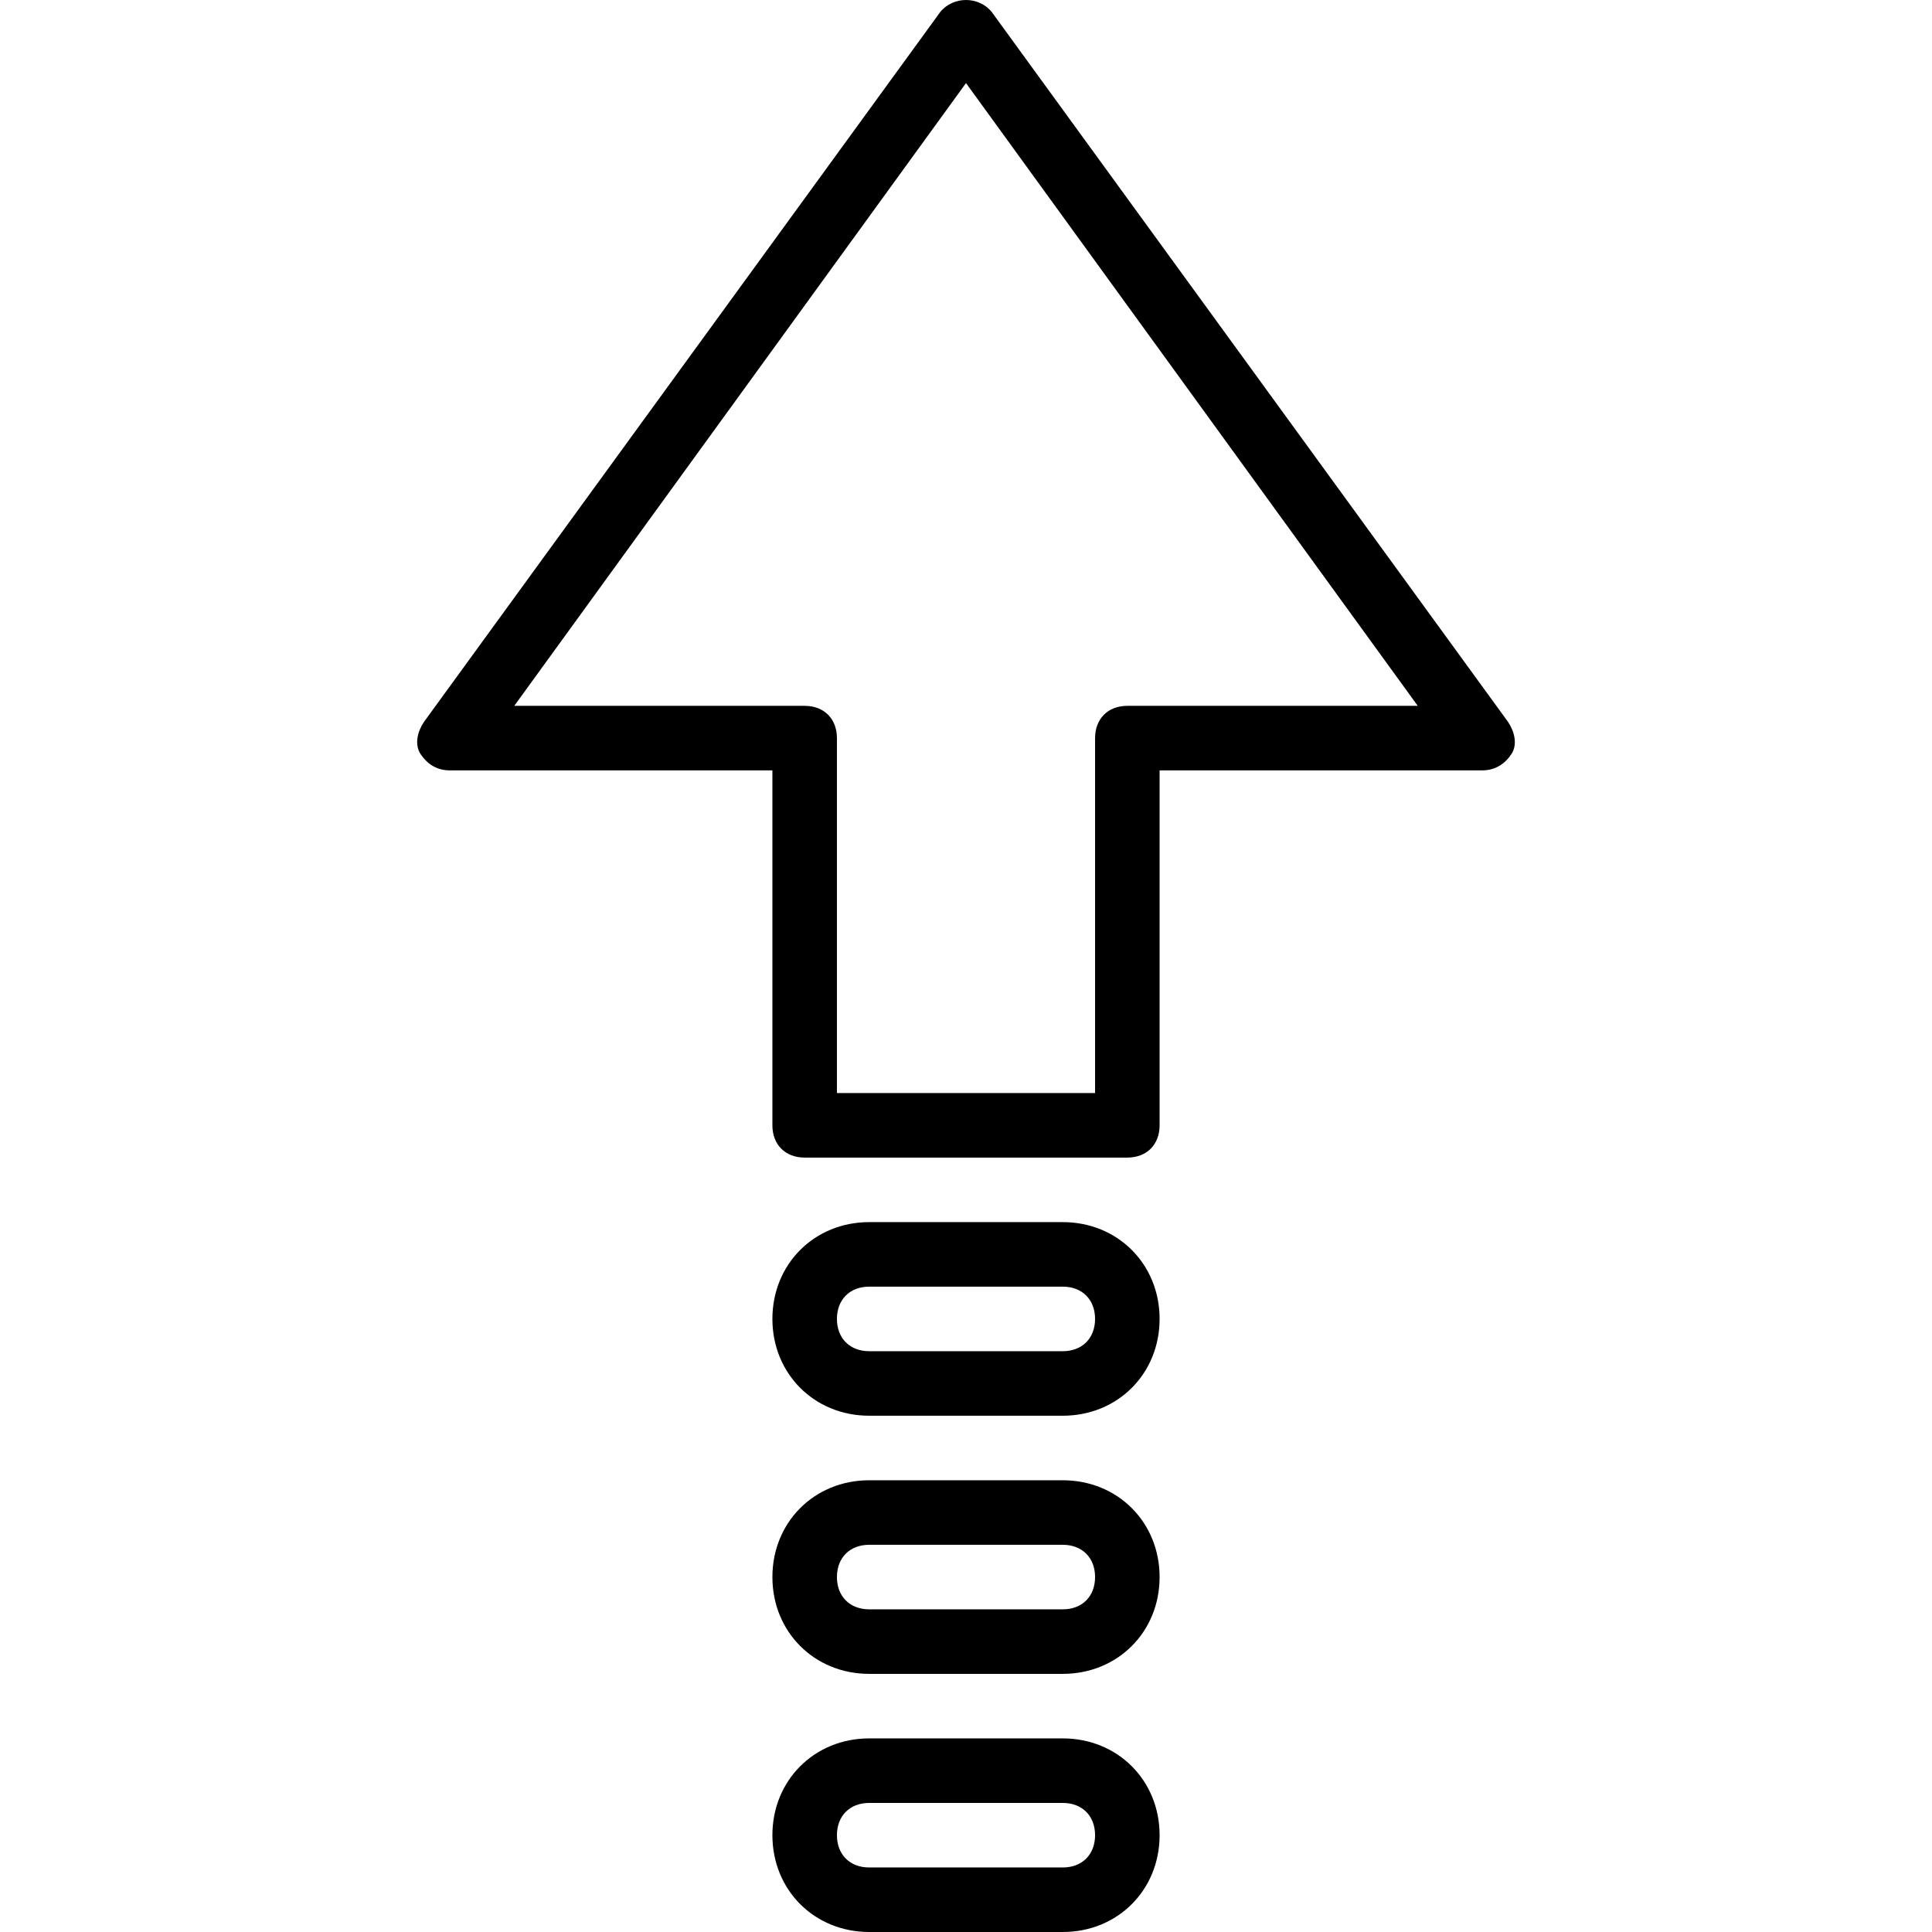
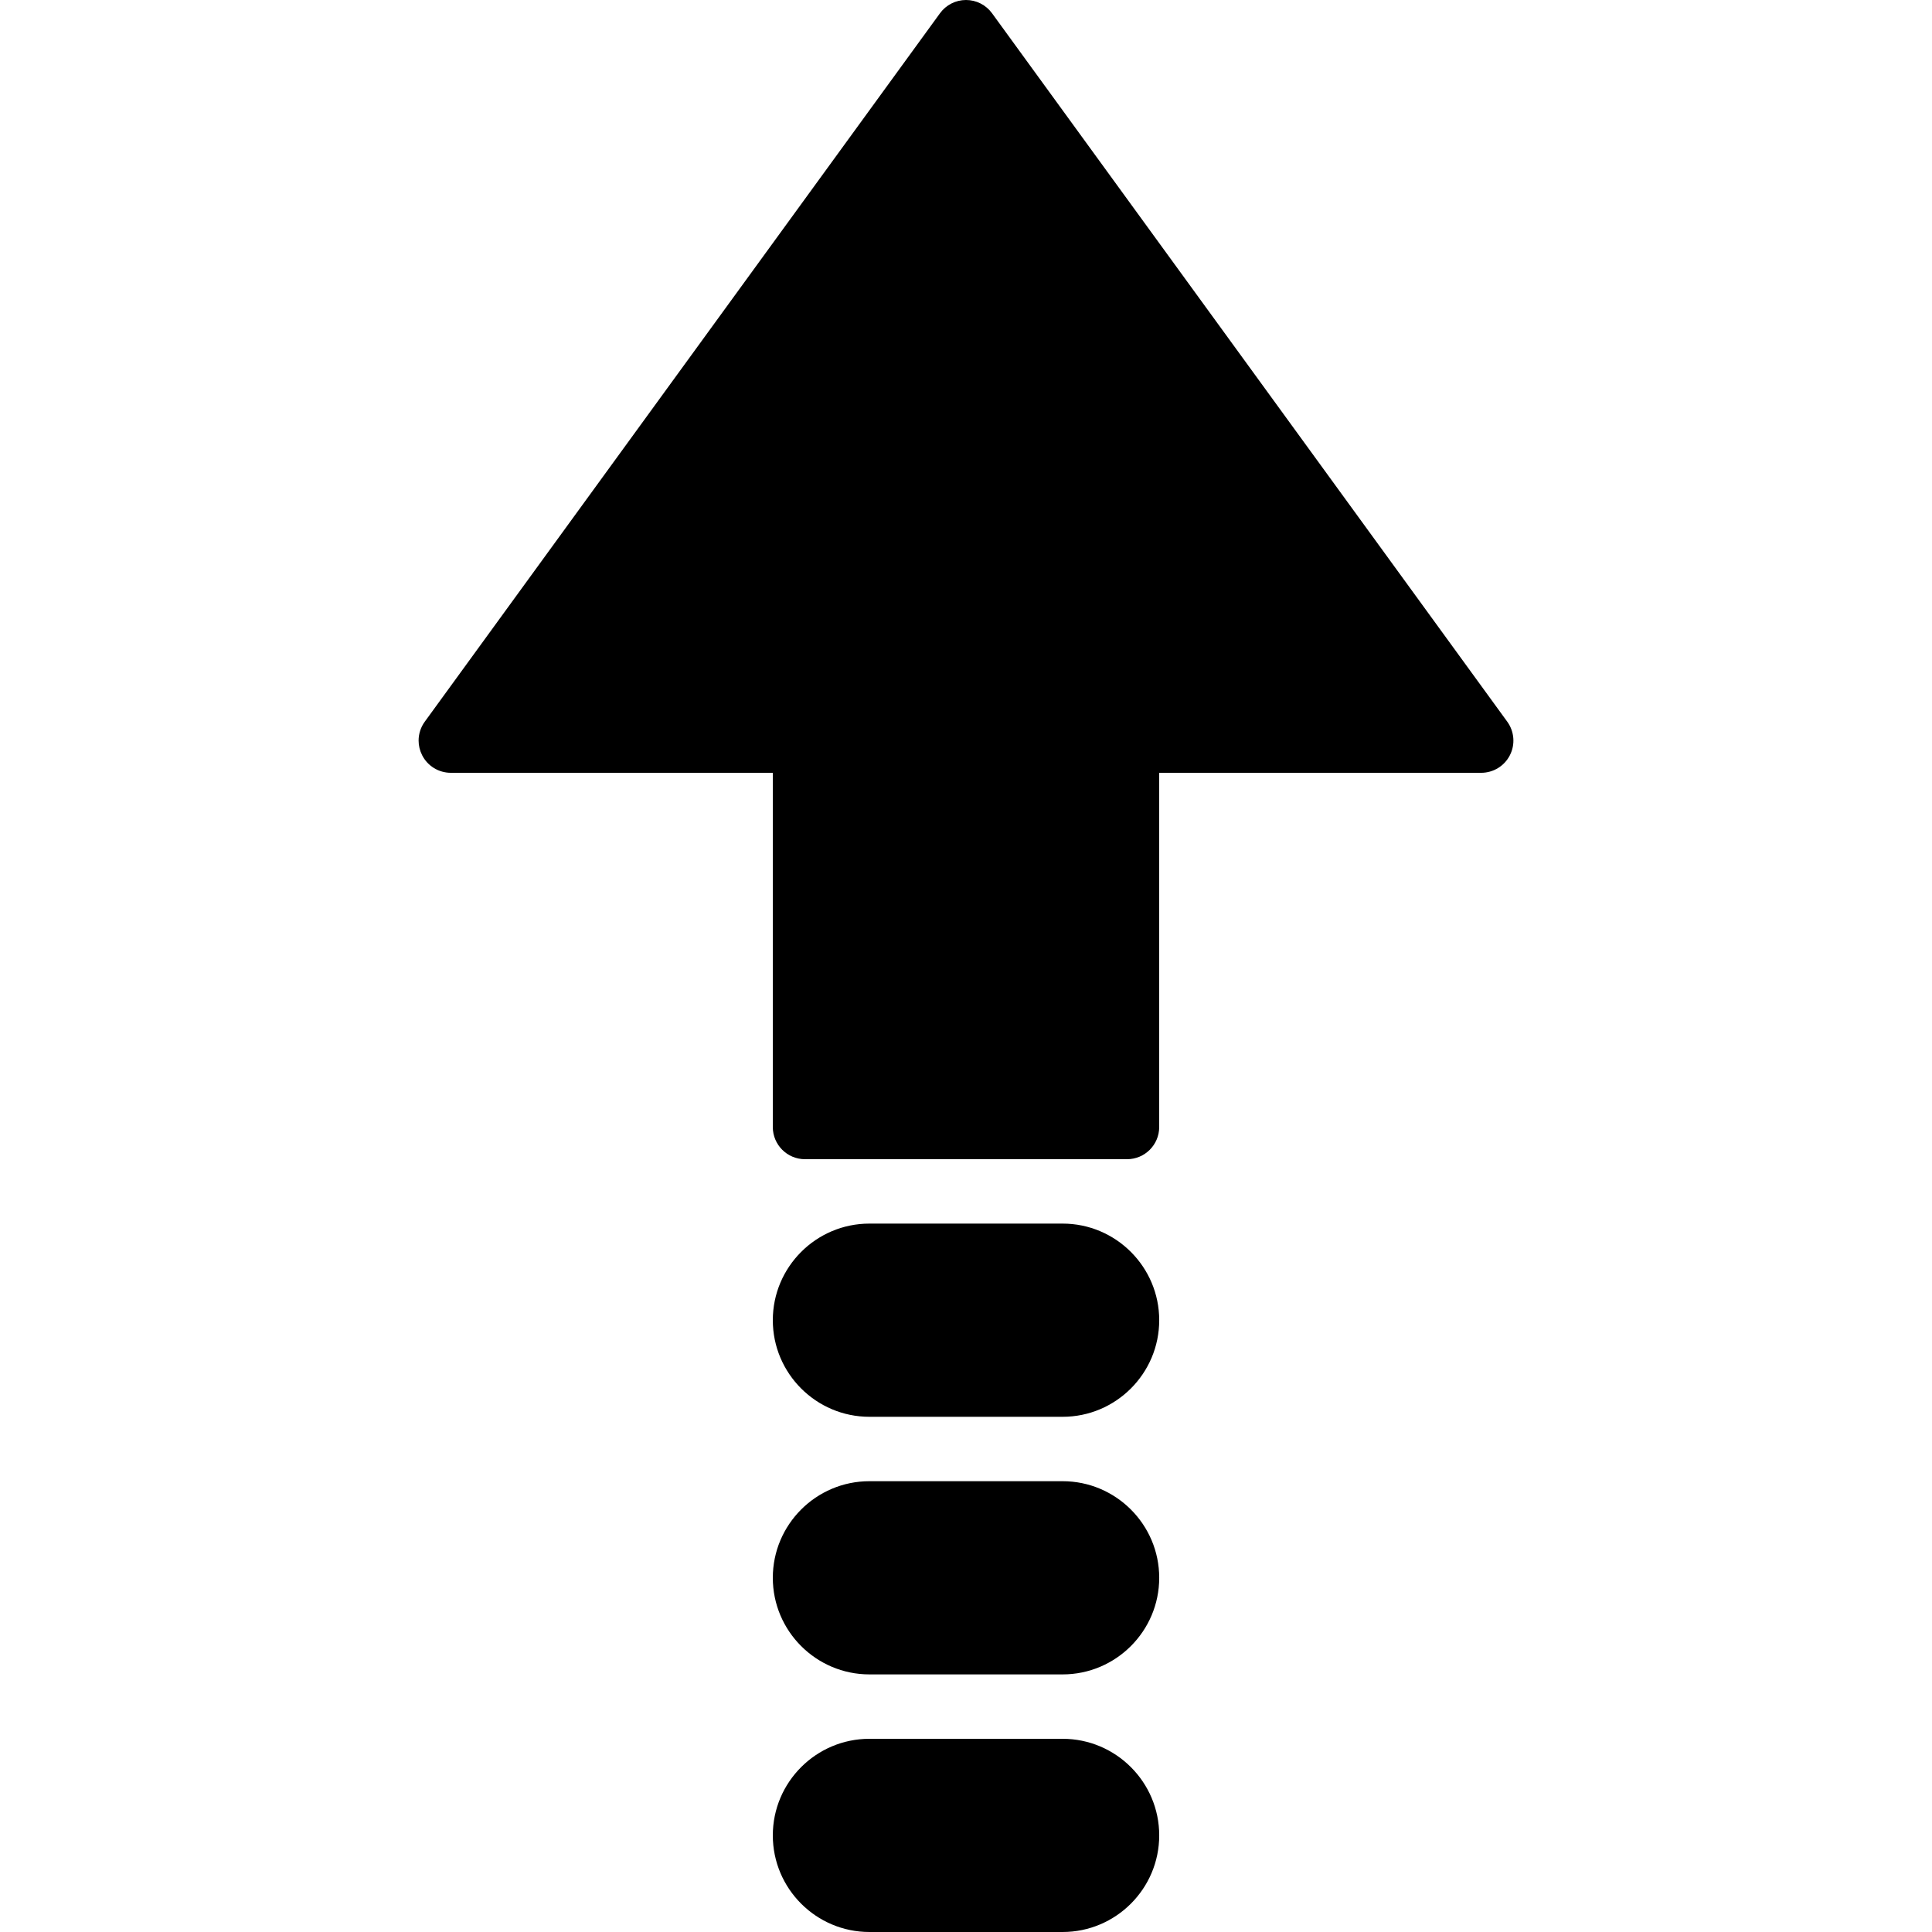
- <svg xmlns="http://www.w3.org/2000/svg" class="svg-icon" style="width: 1em; height: 1em;vertical-align: middle;fill: currentColor;overflow: hidden;" version="1.1" id="Layer_1" viewBox="0 0 510.933 510.933" xml:space="preserve">
-   <g transform="translate(1 1)">
+ <svg xmlns="http://www.w3.org/2000/svg" class="svg-icon" style="width: 1em; height: 1em;vertical-align: middle;fill: currentColor;overflow: hidden;" version="1.1" id="Layer_1" viewBox="0 0 511.999 511.999" xml:space="preserve">
+   <g>
    <g>
      <g>
-         <path d="M397.827,189.933L261.293,2.2c-3.413-4.267-10.24-4.267-13.653,0L111.107,189.933c-1.707,2.56-2.56,5.973-0.853,8.533     c1.707,2.56,4.267,4.267,7.68,4.267h85.333V296.6c0,5.12,3.413,8.533,8.533,8.533h85.333c5.12,0,8.533-3.413,8.533-8.533v-93.867     H391c3.413,0,5.973-1.707,7.68-4.267S399.533,192.493,397.827,189.933z M297.133,185.667c-5.12,0-8.533,3.413-8.533,8.533v93.867     h-68.267V194.2c0-5.12-3.413-8.533-8.533-8.533H135L254.467,20.973l119.467,164.693H297.133z" />
-         <path d="M280.067,322.2h-51.2c-14.507,0-25.6,11.093-25.6,25.6c0,14.507,11.093,25.6,25.6,25.6h51.2     c14.507,0,25.6-11.093,25.6-25.6C305.667,333.293,294.573,322.2,280.067,322.2z M280.067,356.333h-51.2     c-5.12,0-8.533-3.413-8.533-8.533s3.413-8.533,8.533-8.533h51.2c5.12,0,8.533,3.413,8.533,8.533S285.187,356.333,280.067,356.333     z" />
-         <path d="M280.067,390.467h-51.2c-14.507,0-25.6,11.093-25.6,25.6s11.093,25.6,25.6,25.6h51.2c14.507,0,25.6-11.093,25.6-25.6     S294.573,390.467,280.067,390.467z M280.067,424.6h-51.2c-5.12,0-8.533-3.413-8.533-8.533s3.413-8.533,8.533-8.533h51.2     c5.12,0,8.533,3.413,8.533,8.533S285.187,424.6,280.067,424.6z" />
-         <path d="M280.067,458.733h-51.2c-14.507,0-25.6,11.093-25.6,25.6s11.093,25.6,25.6,25.6h51.2c14.507,0,25.6-11.093,25.6-25.6     S294.573,458.733,280.067,458.733z M280.067,492.867h-51.2c-5.12,0-8.533-3.413-8.533-8.533s3.413-8.533,8.533-8.533h51.2     c5.12,0,8.533,3.413,8.533,8.533S285.187,492.867,280.067,492.867z" />
+         <path d="M399.436,191.249L262.903,3.516C261.298,1.306,258.738,0,255.999,0c-2.731,0-5.291,1.306-6.895,3.516L112.571,191.249     c-1.084,1.485-1.638,3.251-1.638,5.018c0,1.323,0.316,2.645,0.939,3.874c1.451,2.859,4.386,4.659,7.595,4.659h85.333v93.867     c0,4.719,3.823,8.533,8.533,8.533h85.333c4.719,0,8.533-3.814,8.533-8.533V204.8h85.333c3.209,0,6.153-1.8,7.603-4.659     C401.595,197.291,401.322,193.852,399.436,191.249z" />
+         <path d="M281.603,324.266h-51.2c-14.114,0-25.6,11.486-25.6,25.6s11.486,25.6,25.6,25.6h51.2c14.114,0,25.6-11.486,25.6-25.6     S295.717,324.266,281.603,324.266z" />
+         <path d="M281.603,392.532h-51.2c-14.114,0-25.6,11.486-25.6,25.6s11.486,25.6,25.6,25.6h51.2c14.114,0,25.6-11.486,25.6-25.6     S295.717,392.532,281.603,392.532z" />
+         <path d="M281.603,460.799h-51.2c-14.114,0-25.6,11.486-25.6,25.6s11.486,25.6,25.6,25.6h51.2c14.114,0,25.6-11.486,25.6-25.6     S295.717,460.799,281.603,460.799z" />
      </g>
    </g>
  </g>
</svg>
